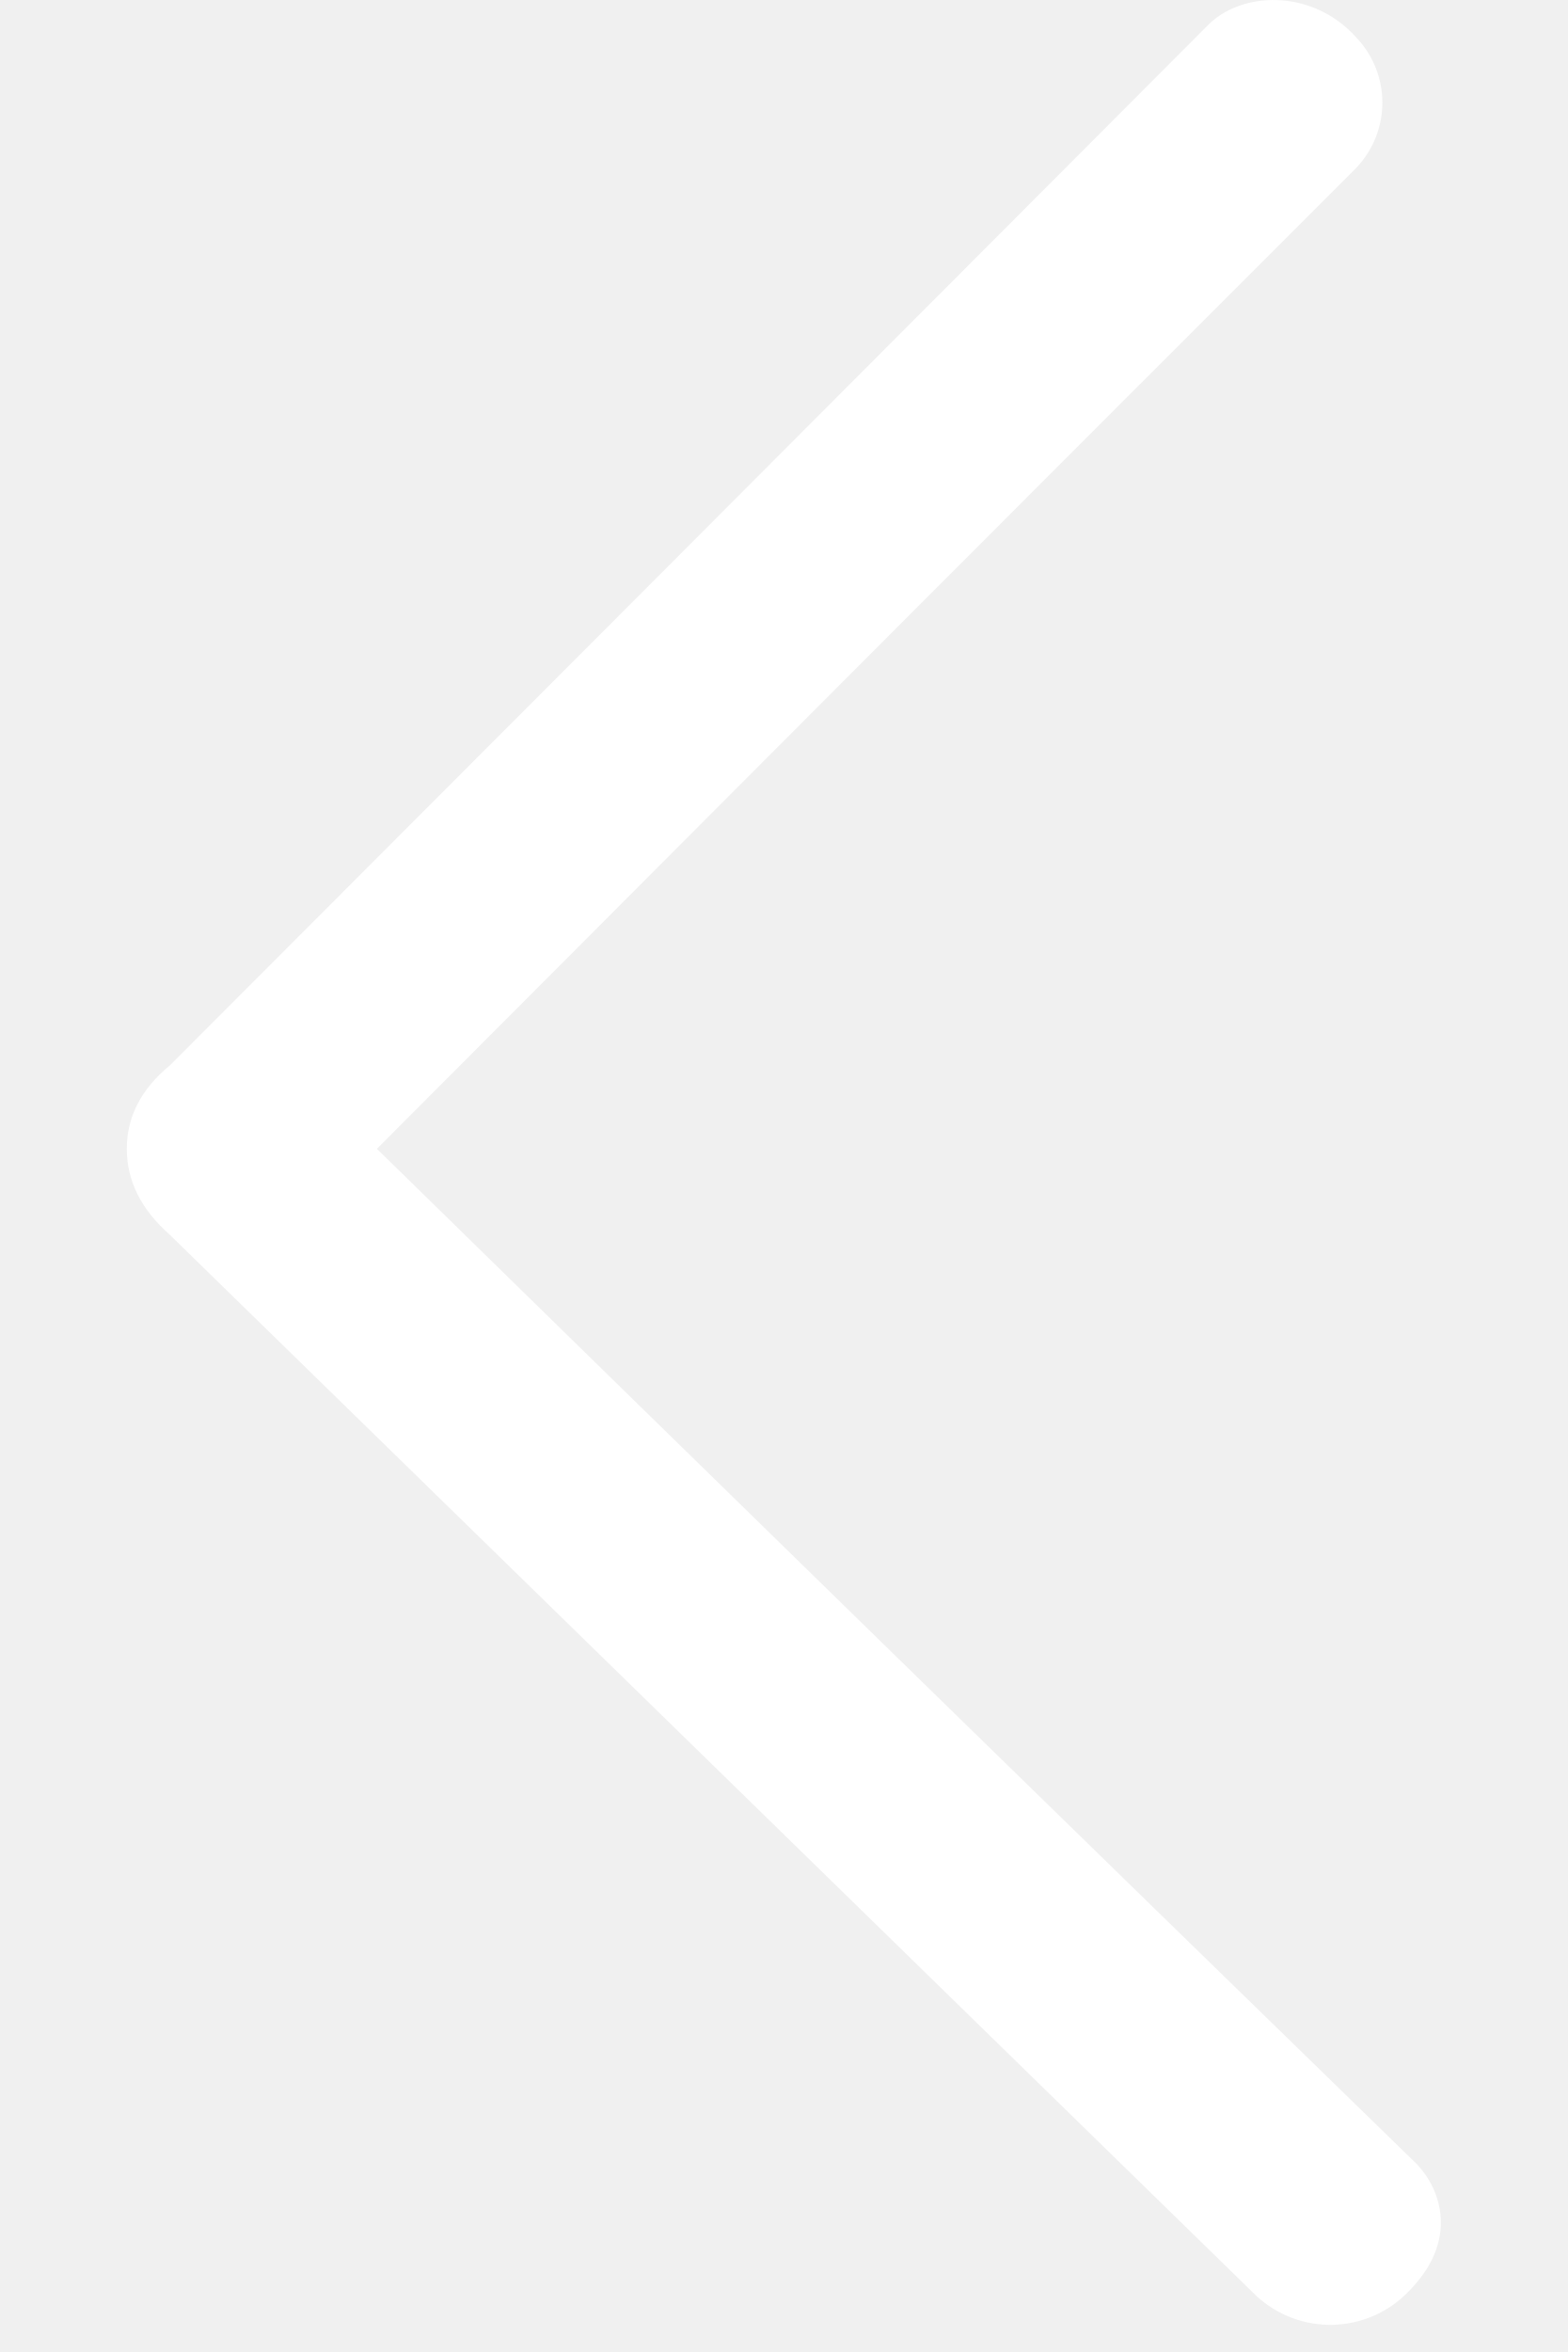
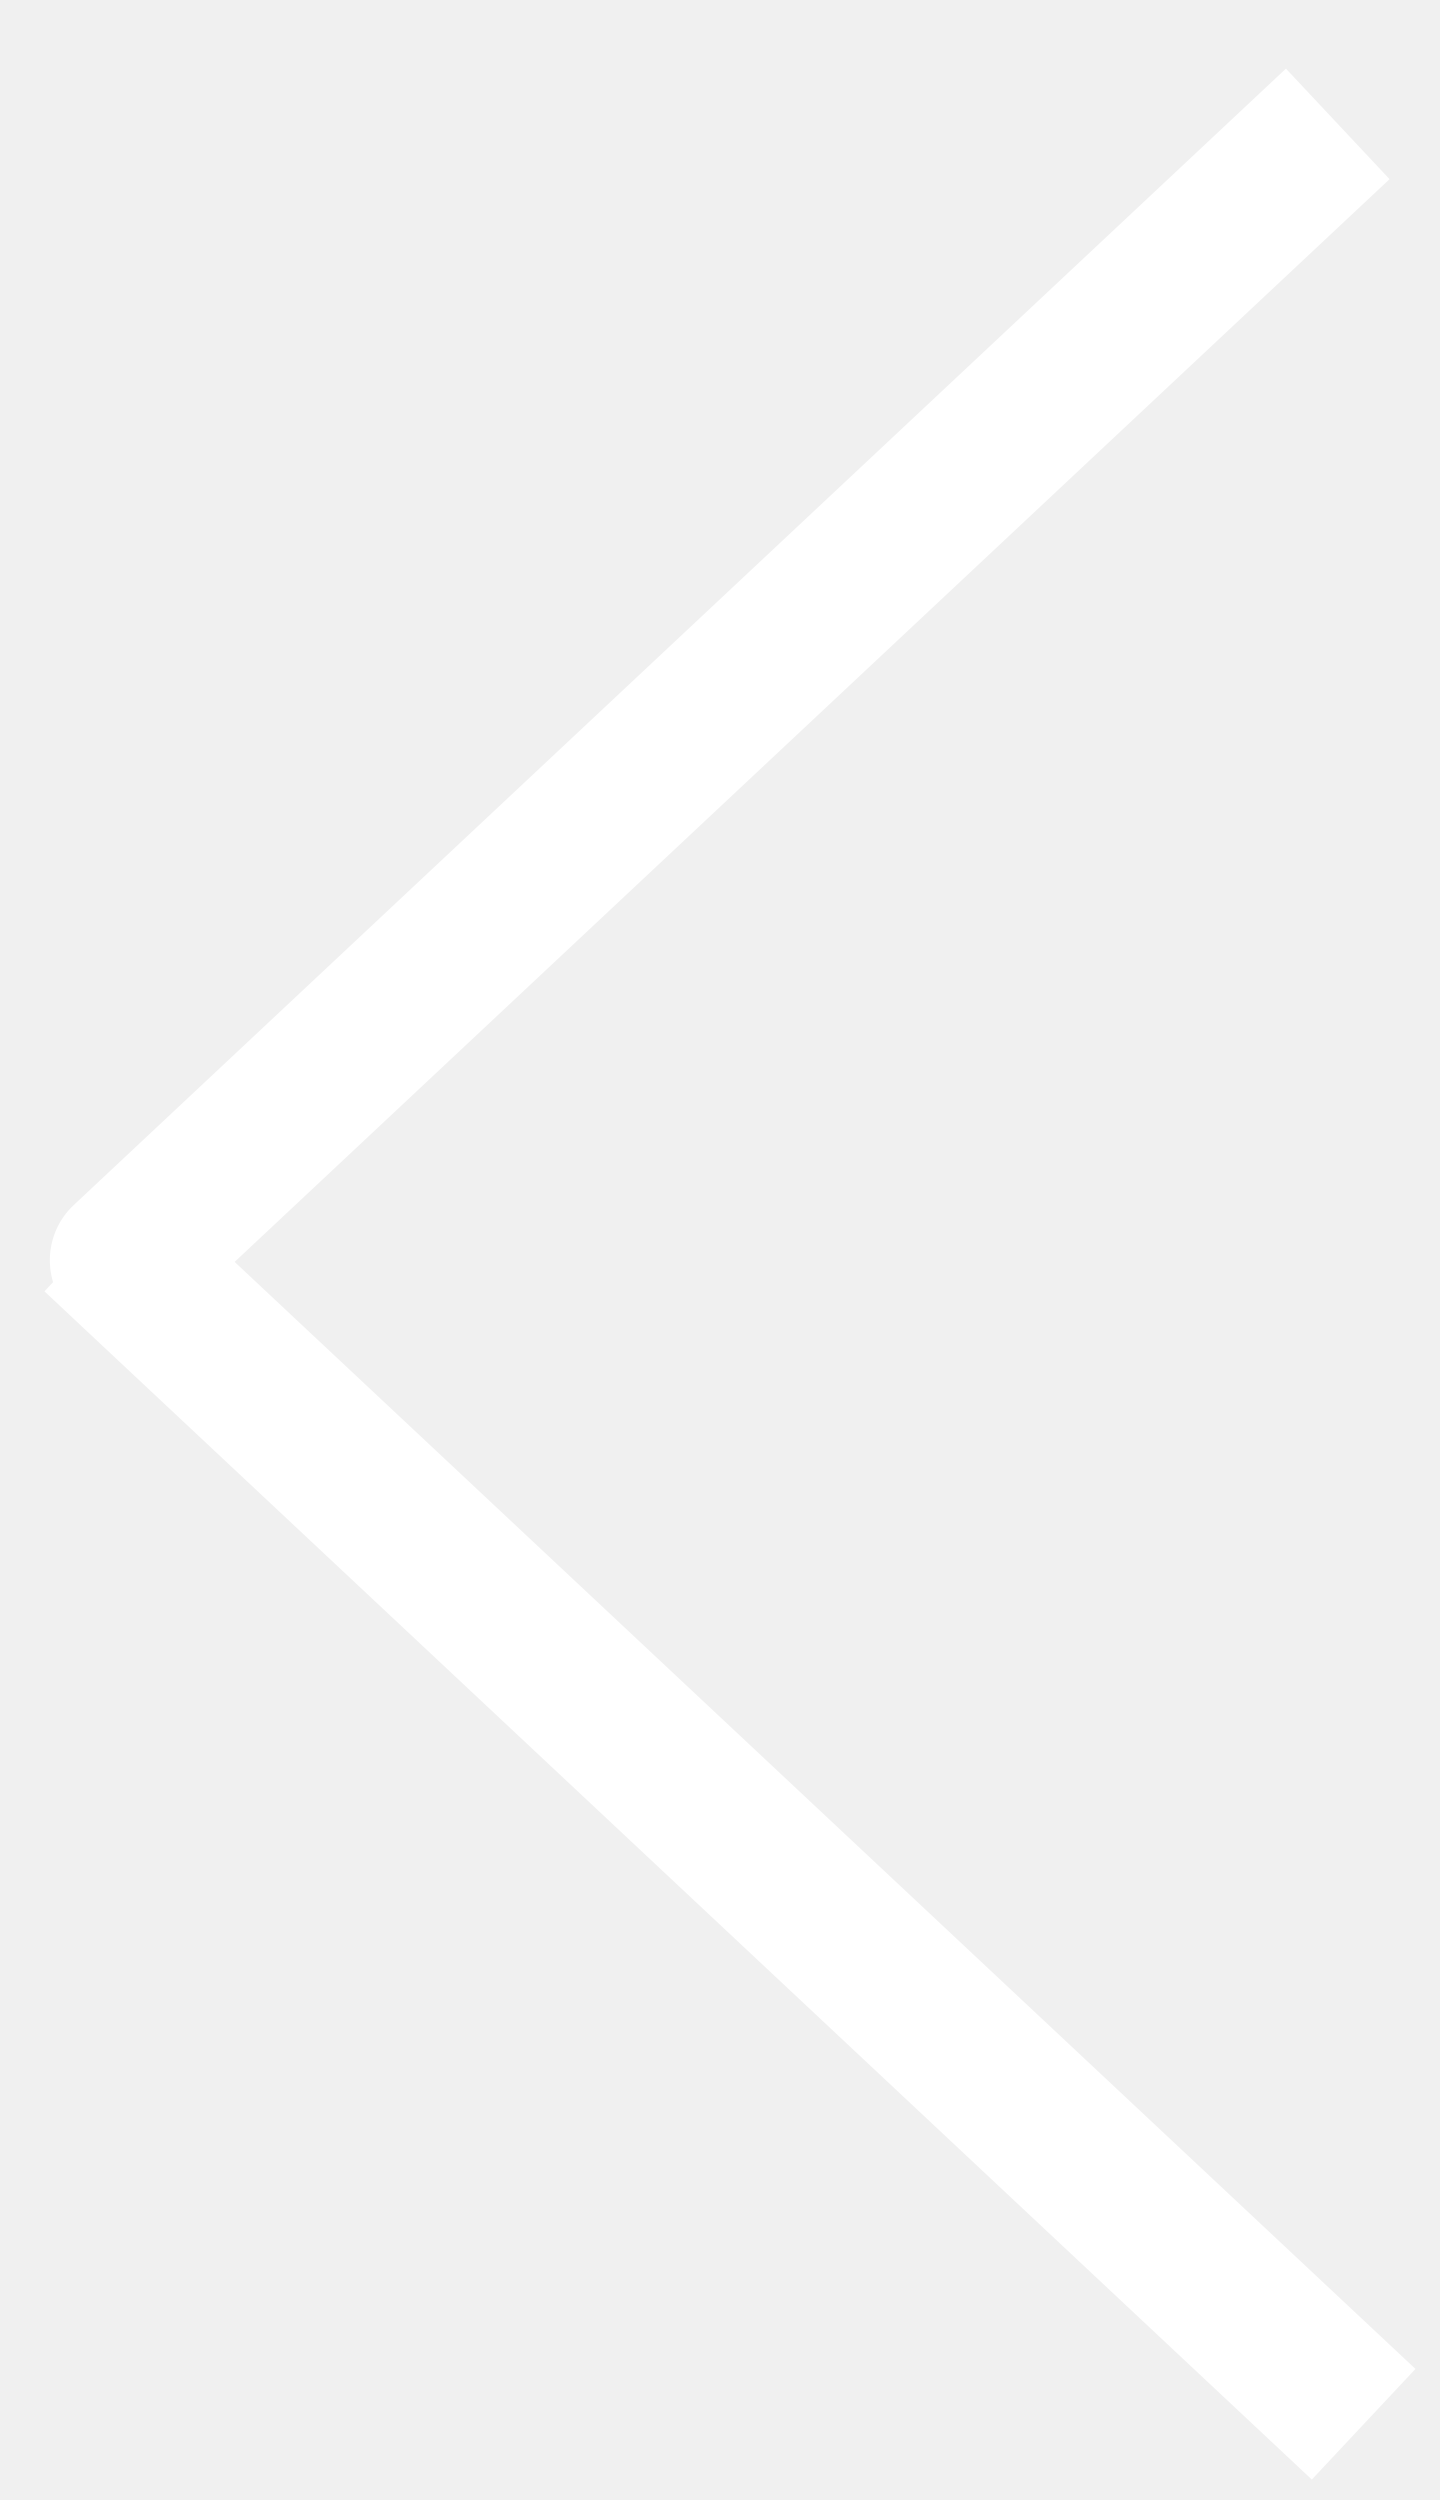
- <svg xmlns="http://www.w3.org/2000/svg" width="20" height="30" viewBox="0 0 19 34" fill="none">
-   <path fill-rule="evenodd" clip-rule="evenodd" d="M3.616 16.607C8.446 11.763 13.166 7.034 17.778 2.425C18.019 2.171 18.154 1.834 18.154 1.484C18.154 1.134 18.019 0.797 17.778 0.543C17.125 -0.183 16.091 -0.12 15.621 0.375C10.842 5.167 5.842 10.175 0.622 15.402C0.208 15.742 0 16.145 0 16.607C0 17.071 0.208 17.485 0.622 17.85L16.335 33.192C16.636 33.469 17.034 33.618 17.444 33.607C17.853 33.595 18.242 33.425 18.527 33.131C19.279 32.377 18.989 31.634 18.649 31.281C13.63 26.397 8.621 21.506 3.616 16.607Z" fill="white" />
+ <svg xmlns="http://www.w3.org/2000/svg" width="19" height="33" viewBox="0 0 19 33" fill="none">
+   <path d="M0.974 15.906C0.571 16.283 0.551 16.916 0.928 17.319C1.306 17.722 1.939 17.742 2.342 17.365L0.974 15.906ZM2.684 16.27L1.954 15.586L0.587 17.046L1.316 17.73L2.684 16.27ZM16.974 0.906L0.974 15.906L2.342 17.365L18.342 2.365L16.974 0.906ZM18.684 31.27L2.684 16.27L1.316 17.73L17.316 32.73L18.684 31.27Z" fill="white" />
</svg>
